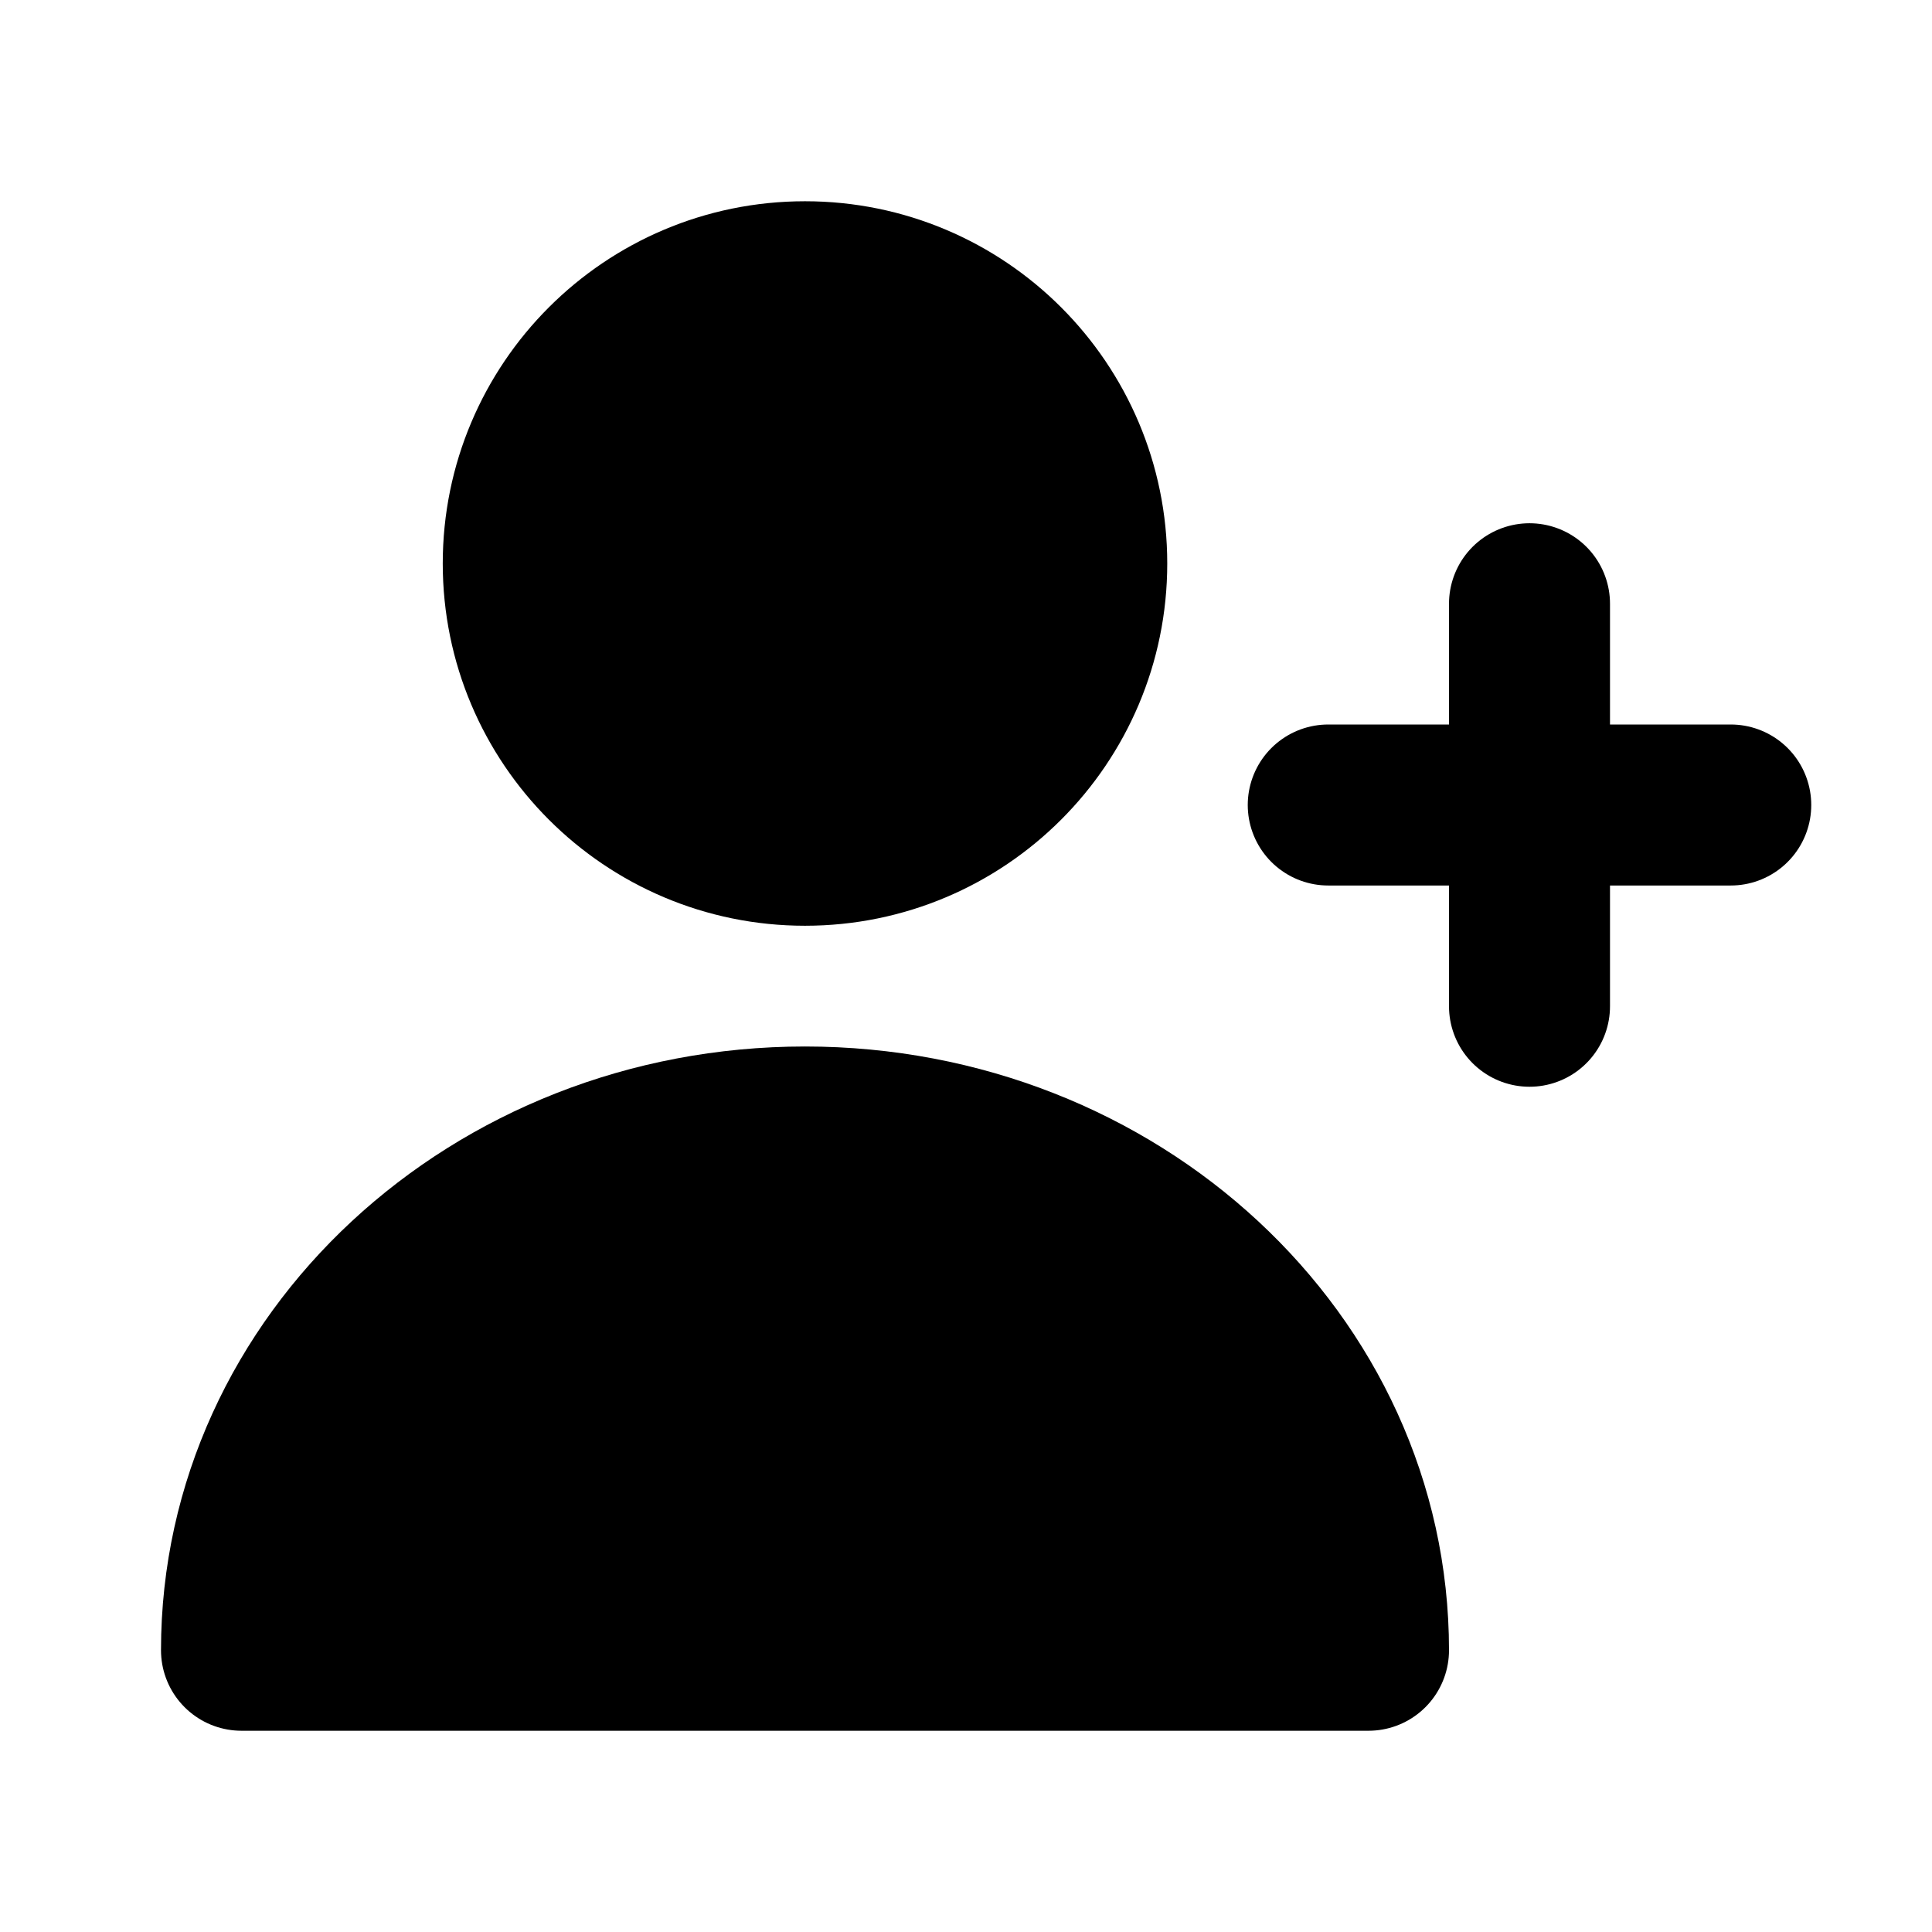
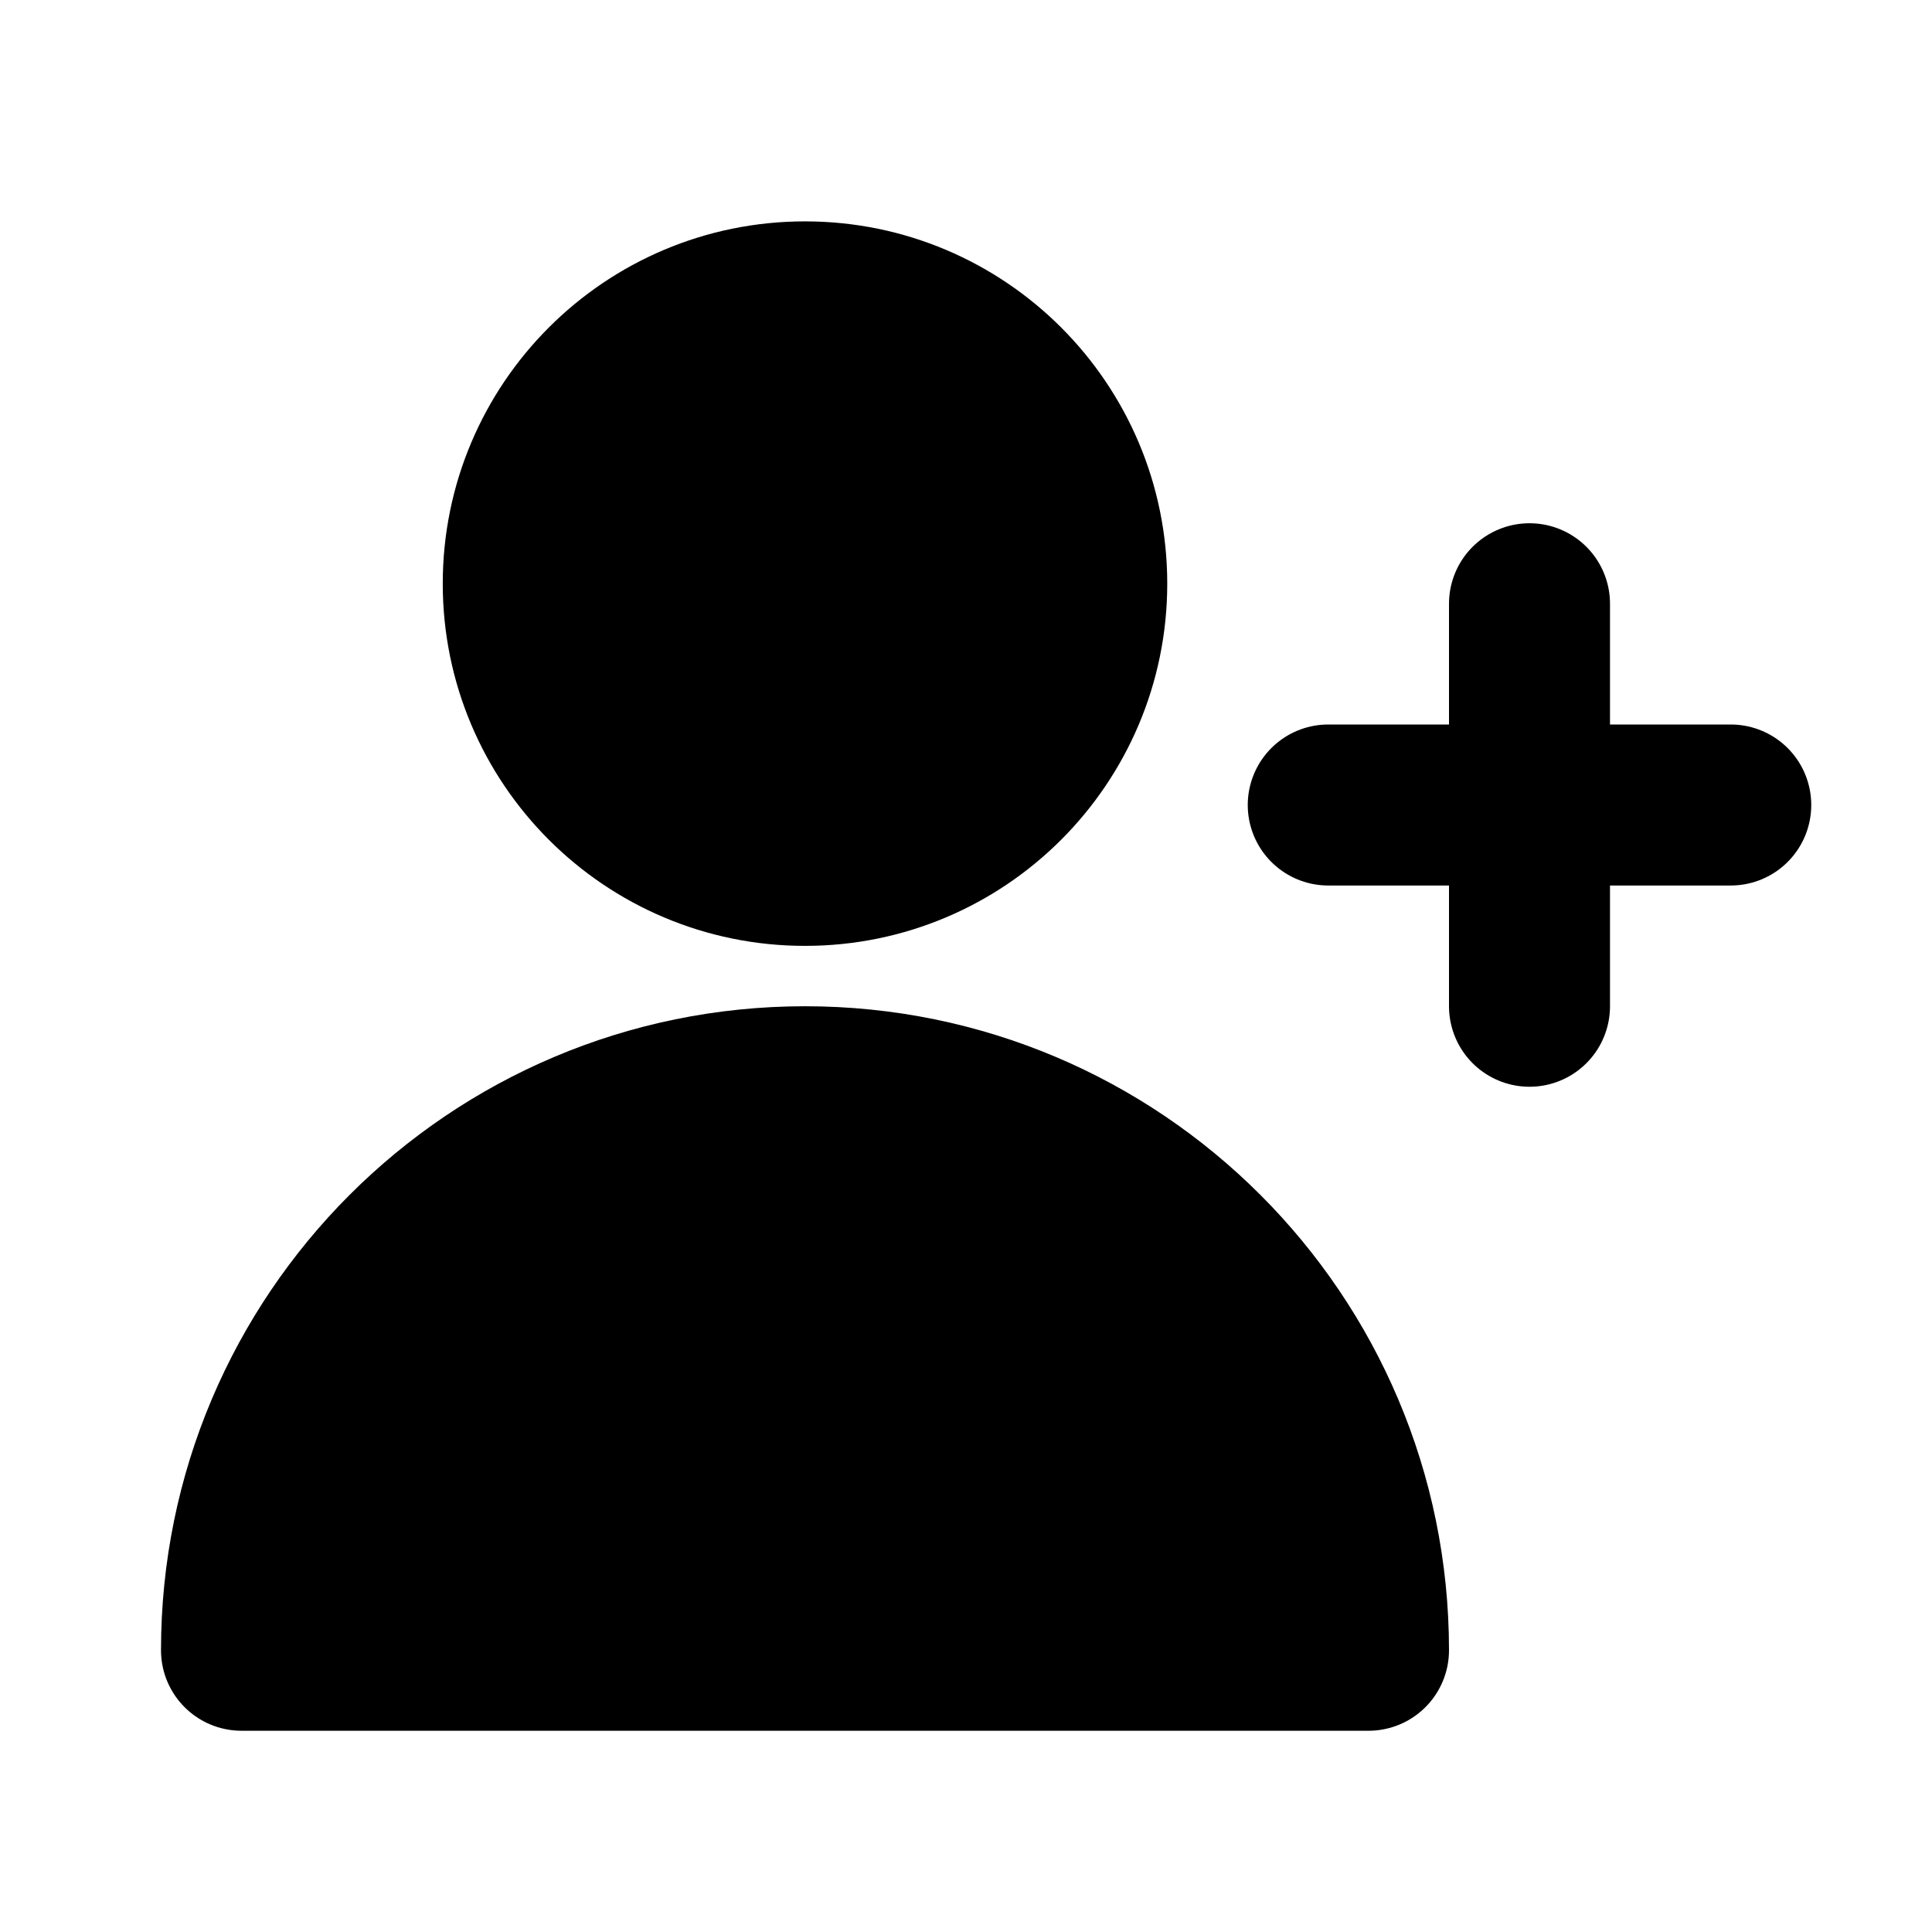
<svg xmlns="http://www.w3.org/2000/svg" viewBox="0 0 24 24" fill="none" stroke="currentColor" stroke-width="2" stroke-linecap="round" stroke-linejoin="round">
-   <circle cx="10" cy="7" r="3.5" fill="currentColor" />
-   <path d="M3 20.5a7 6.5 0 0 1 14 0z" fill="currentColor" />
+   <circle cx="10" cy="7.25" r="3.5" fill="currentColor" />
+   <path d="M3 20.5a7 7 0 0 1 14 0z" fill="currentColor" />
  <path d="M19 7.5v5" />
  <path d="M16.5 10h5" />
</svg>
